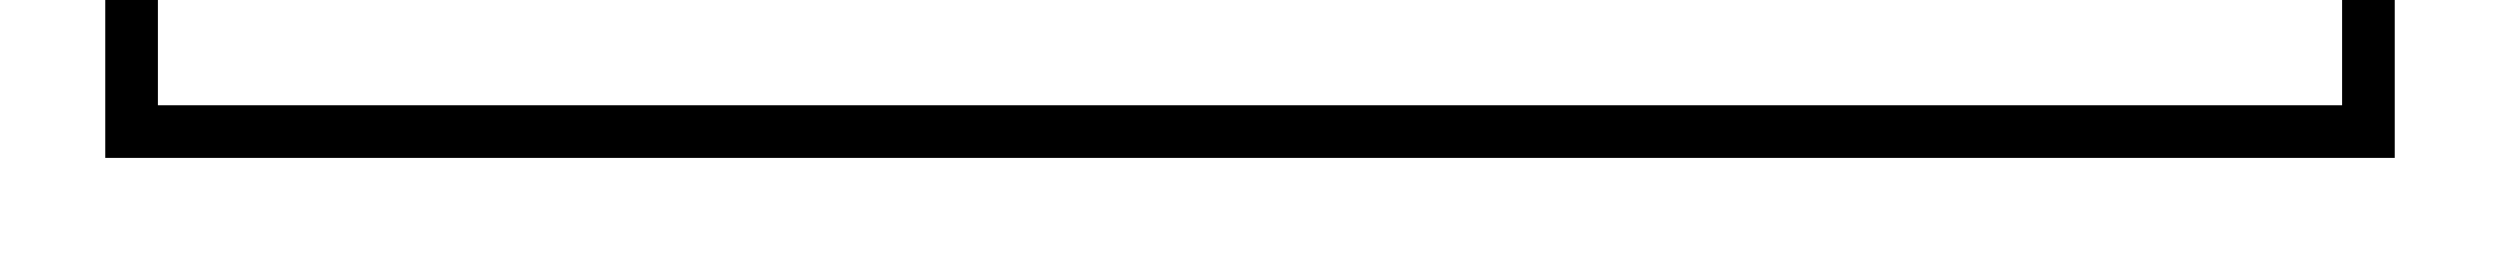
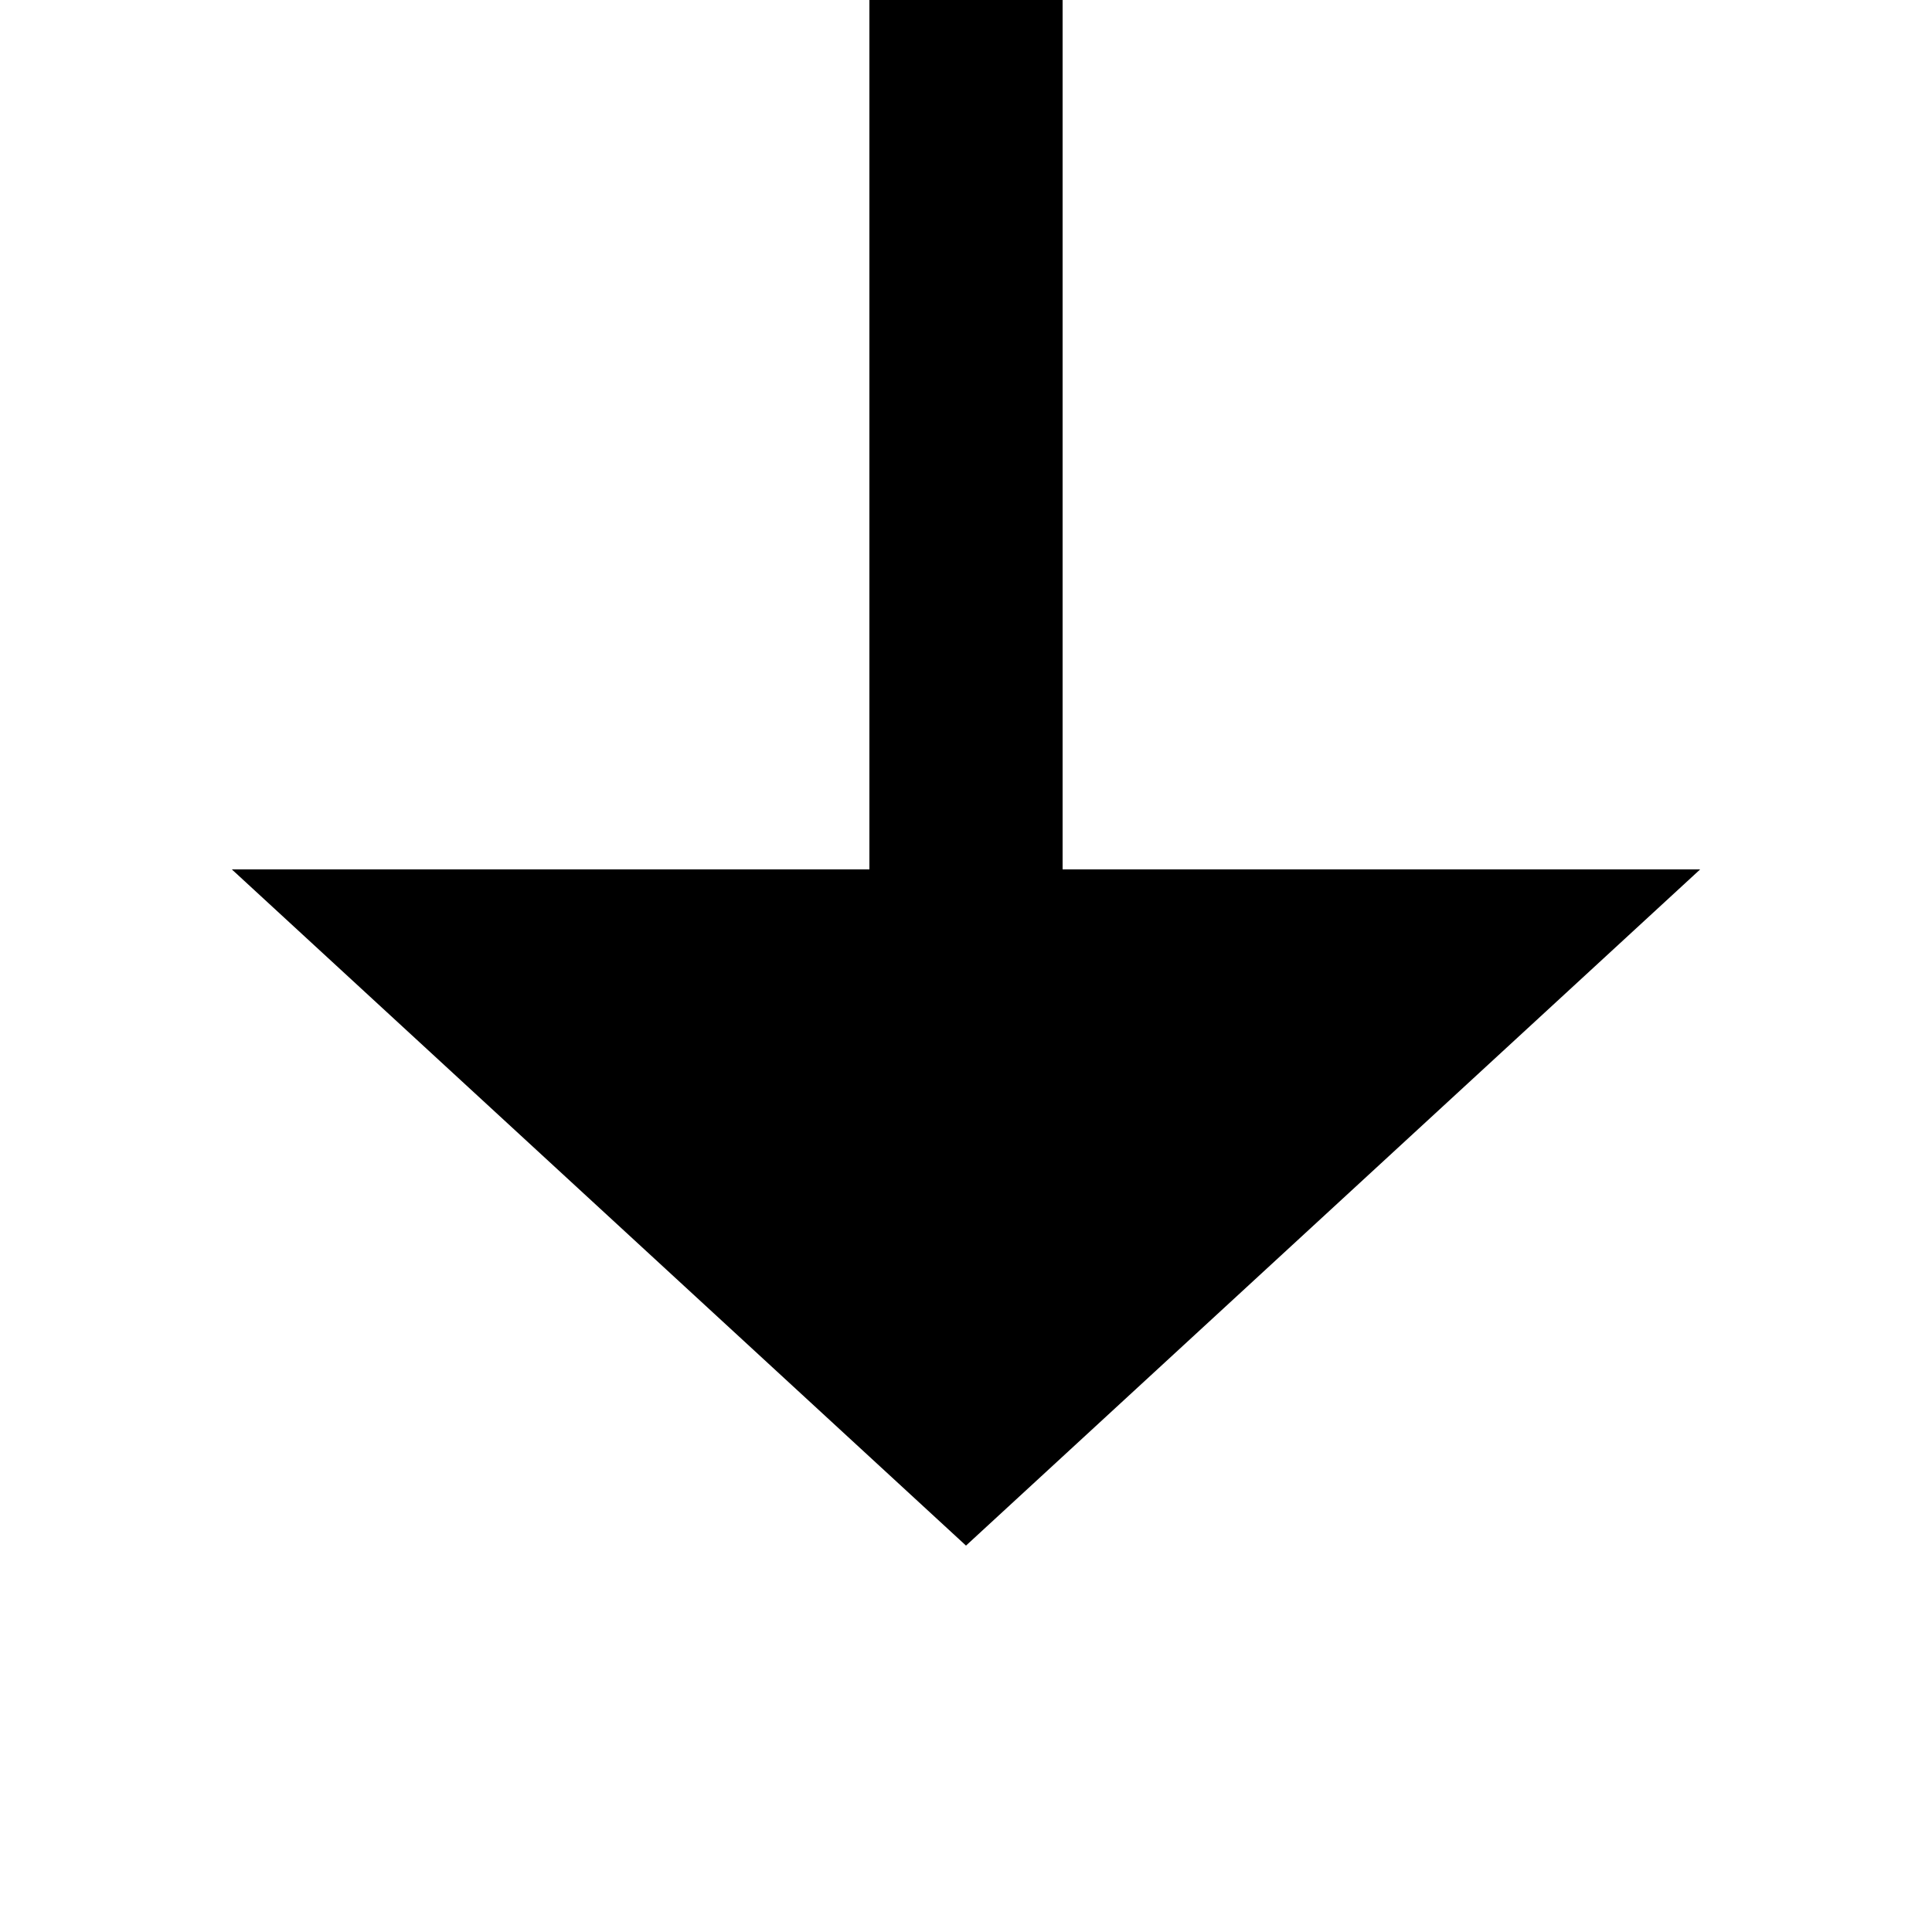
- <svg xmlns="http://www.w3.org/2000/svg" version="1.1" width="95px" height="10px" preserveAspectRatio="xMinYMid meet" viewBox="365 686  95 8">
-   <path d="M 455 678  L 455 690  L 370 690  L 370 430  L 455 430  L 455 444  " stroke-width="2" stroke="#000000" fill="none" />
-   <path d="M 447.4 443  L 455 450  L 462.6 443  L 447.4 443  Z " fill-rule="nonzero" fill="#000000" stroke="none" />
+ <svg xmlns="http://www.w3.org/2000/svg" version="1.1" width="20px" height="20px" preserveAspectRatio="xMinYMid meet" viewBox="445 286  20 18">
+   <path d="M 455 246  L 455 295  " stroke-width="2" stroke="#000000" fill="none" />
+   <path d="M 447.4 294  L 455 301  L 462.6 294  L 447.4 294  Z " fill-rule="nonzero" fill="#000000" stroke="none" />
</svg>
